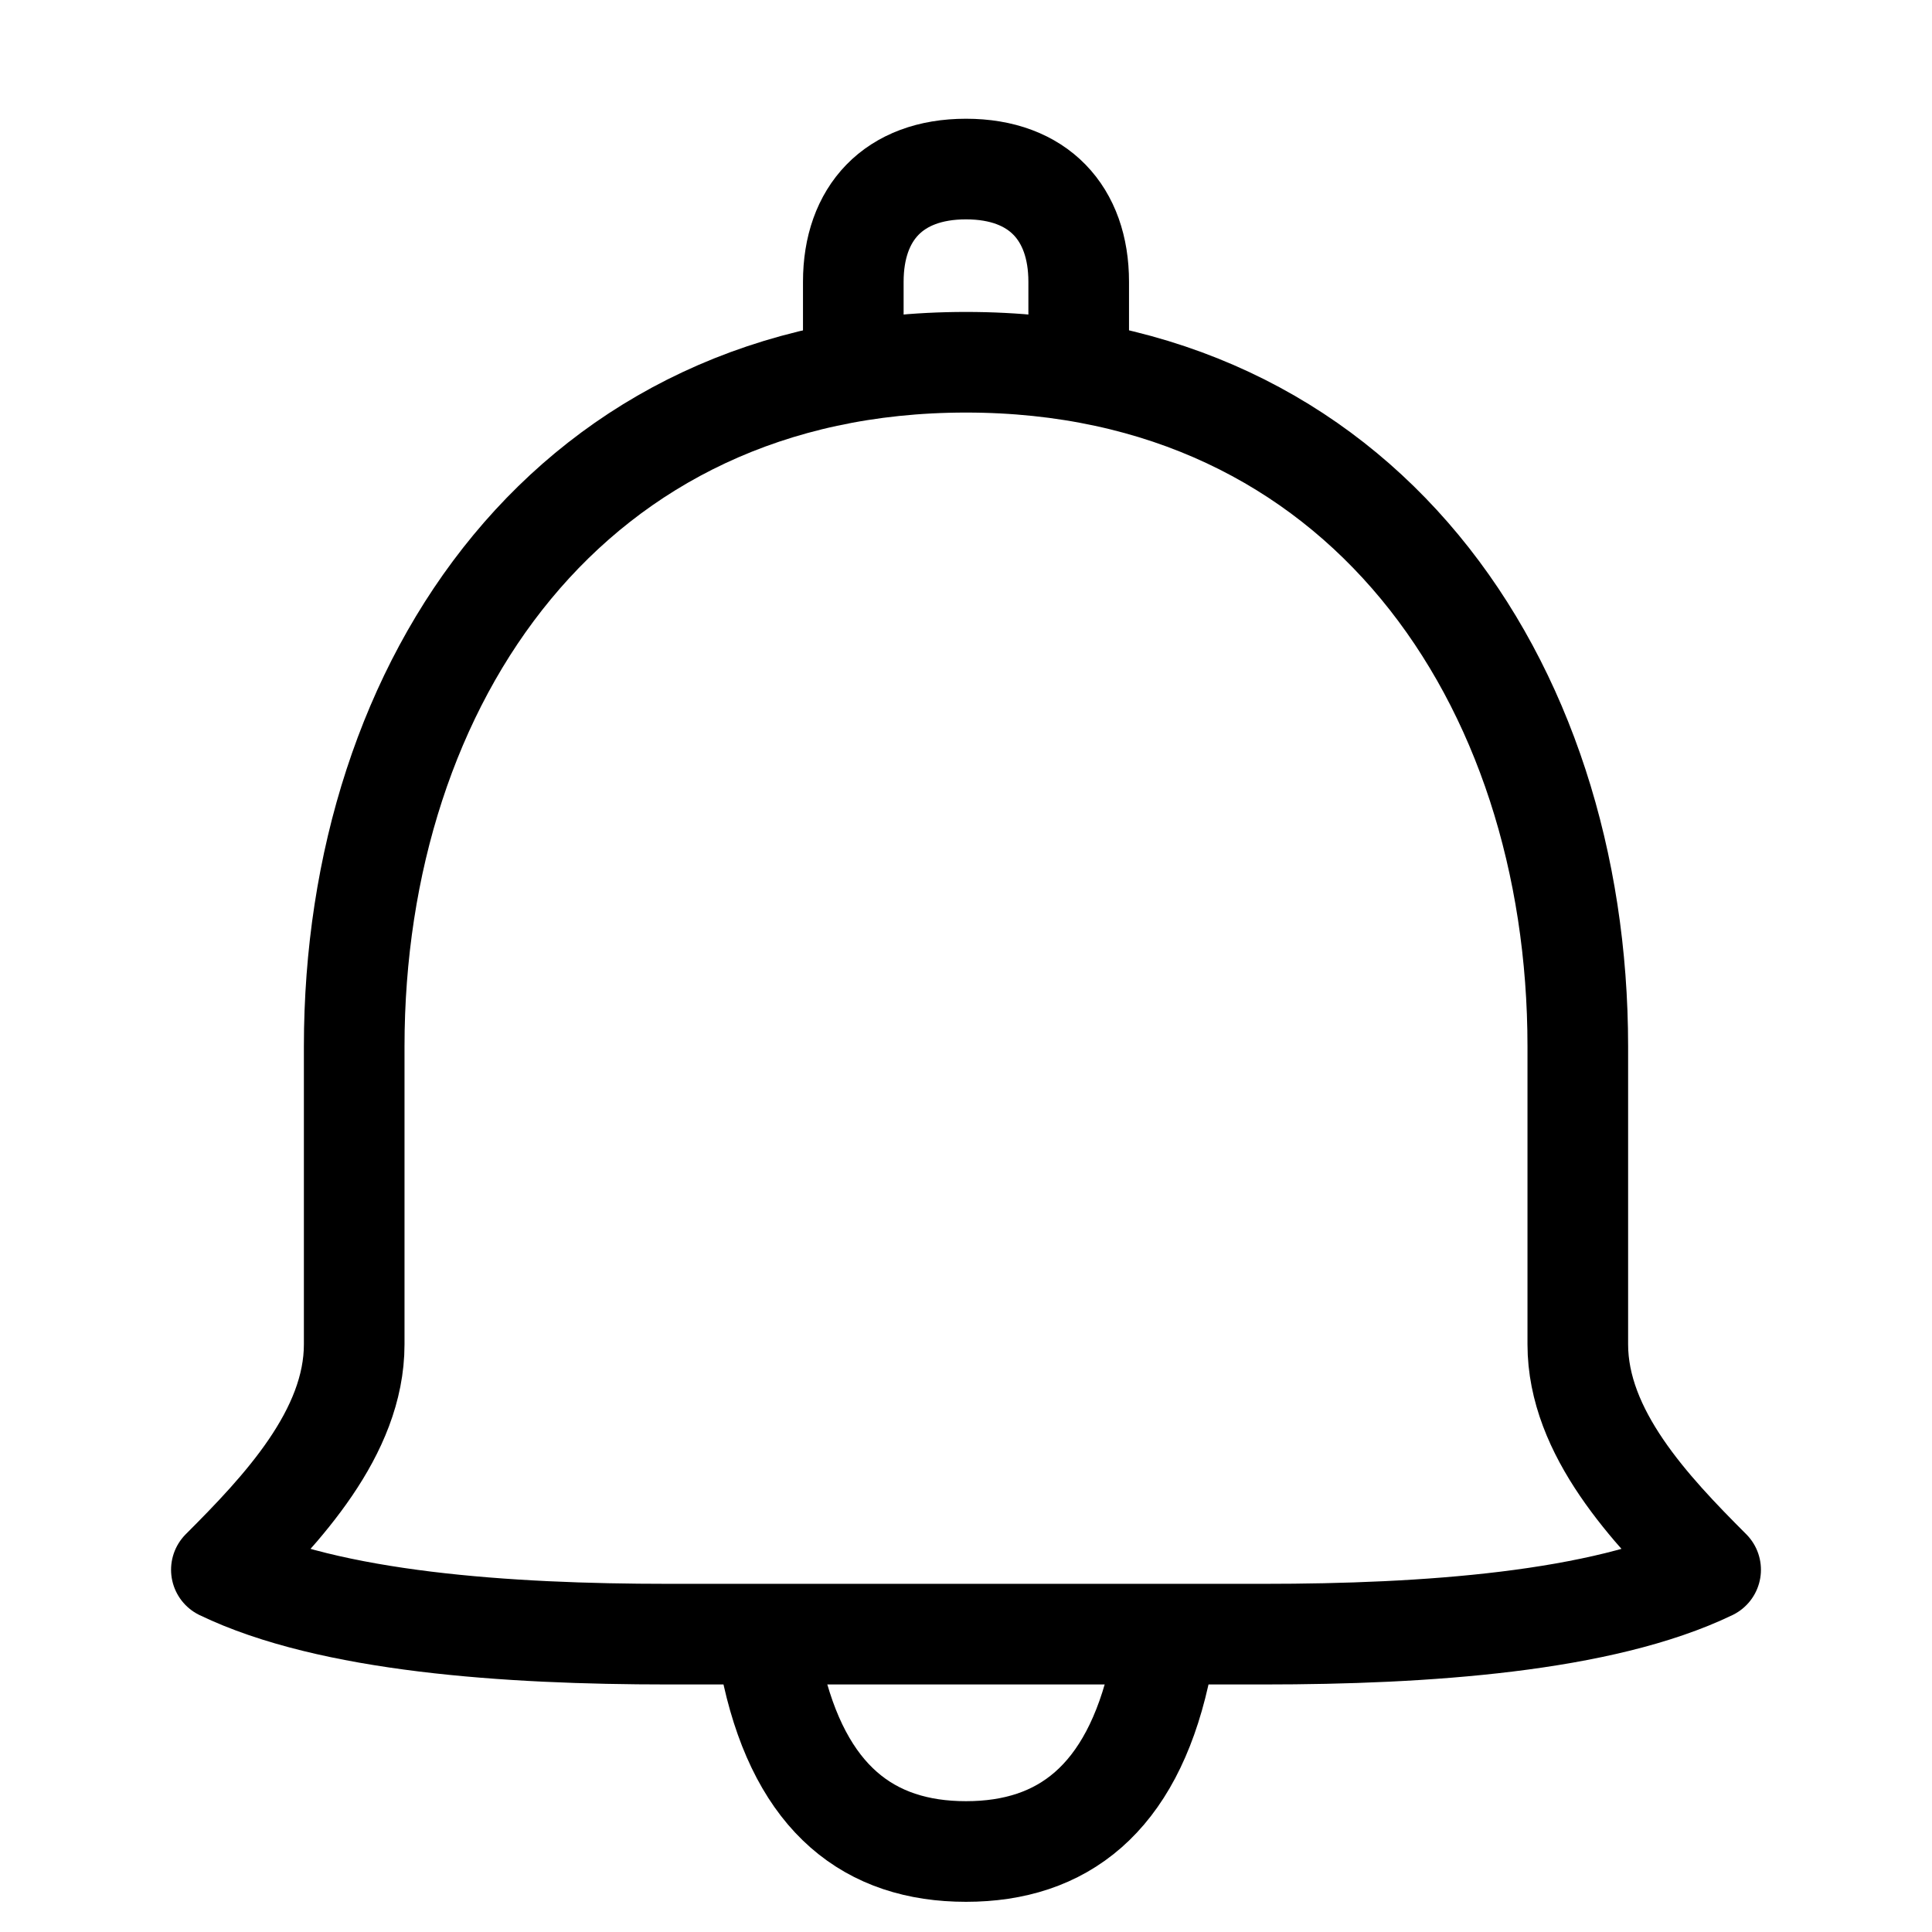
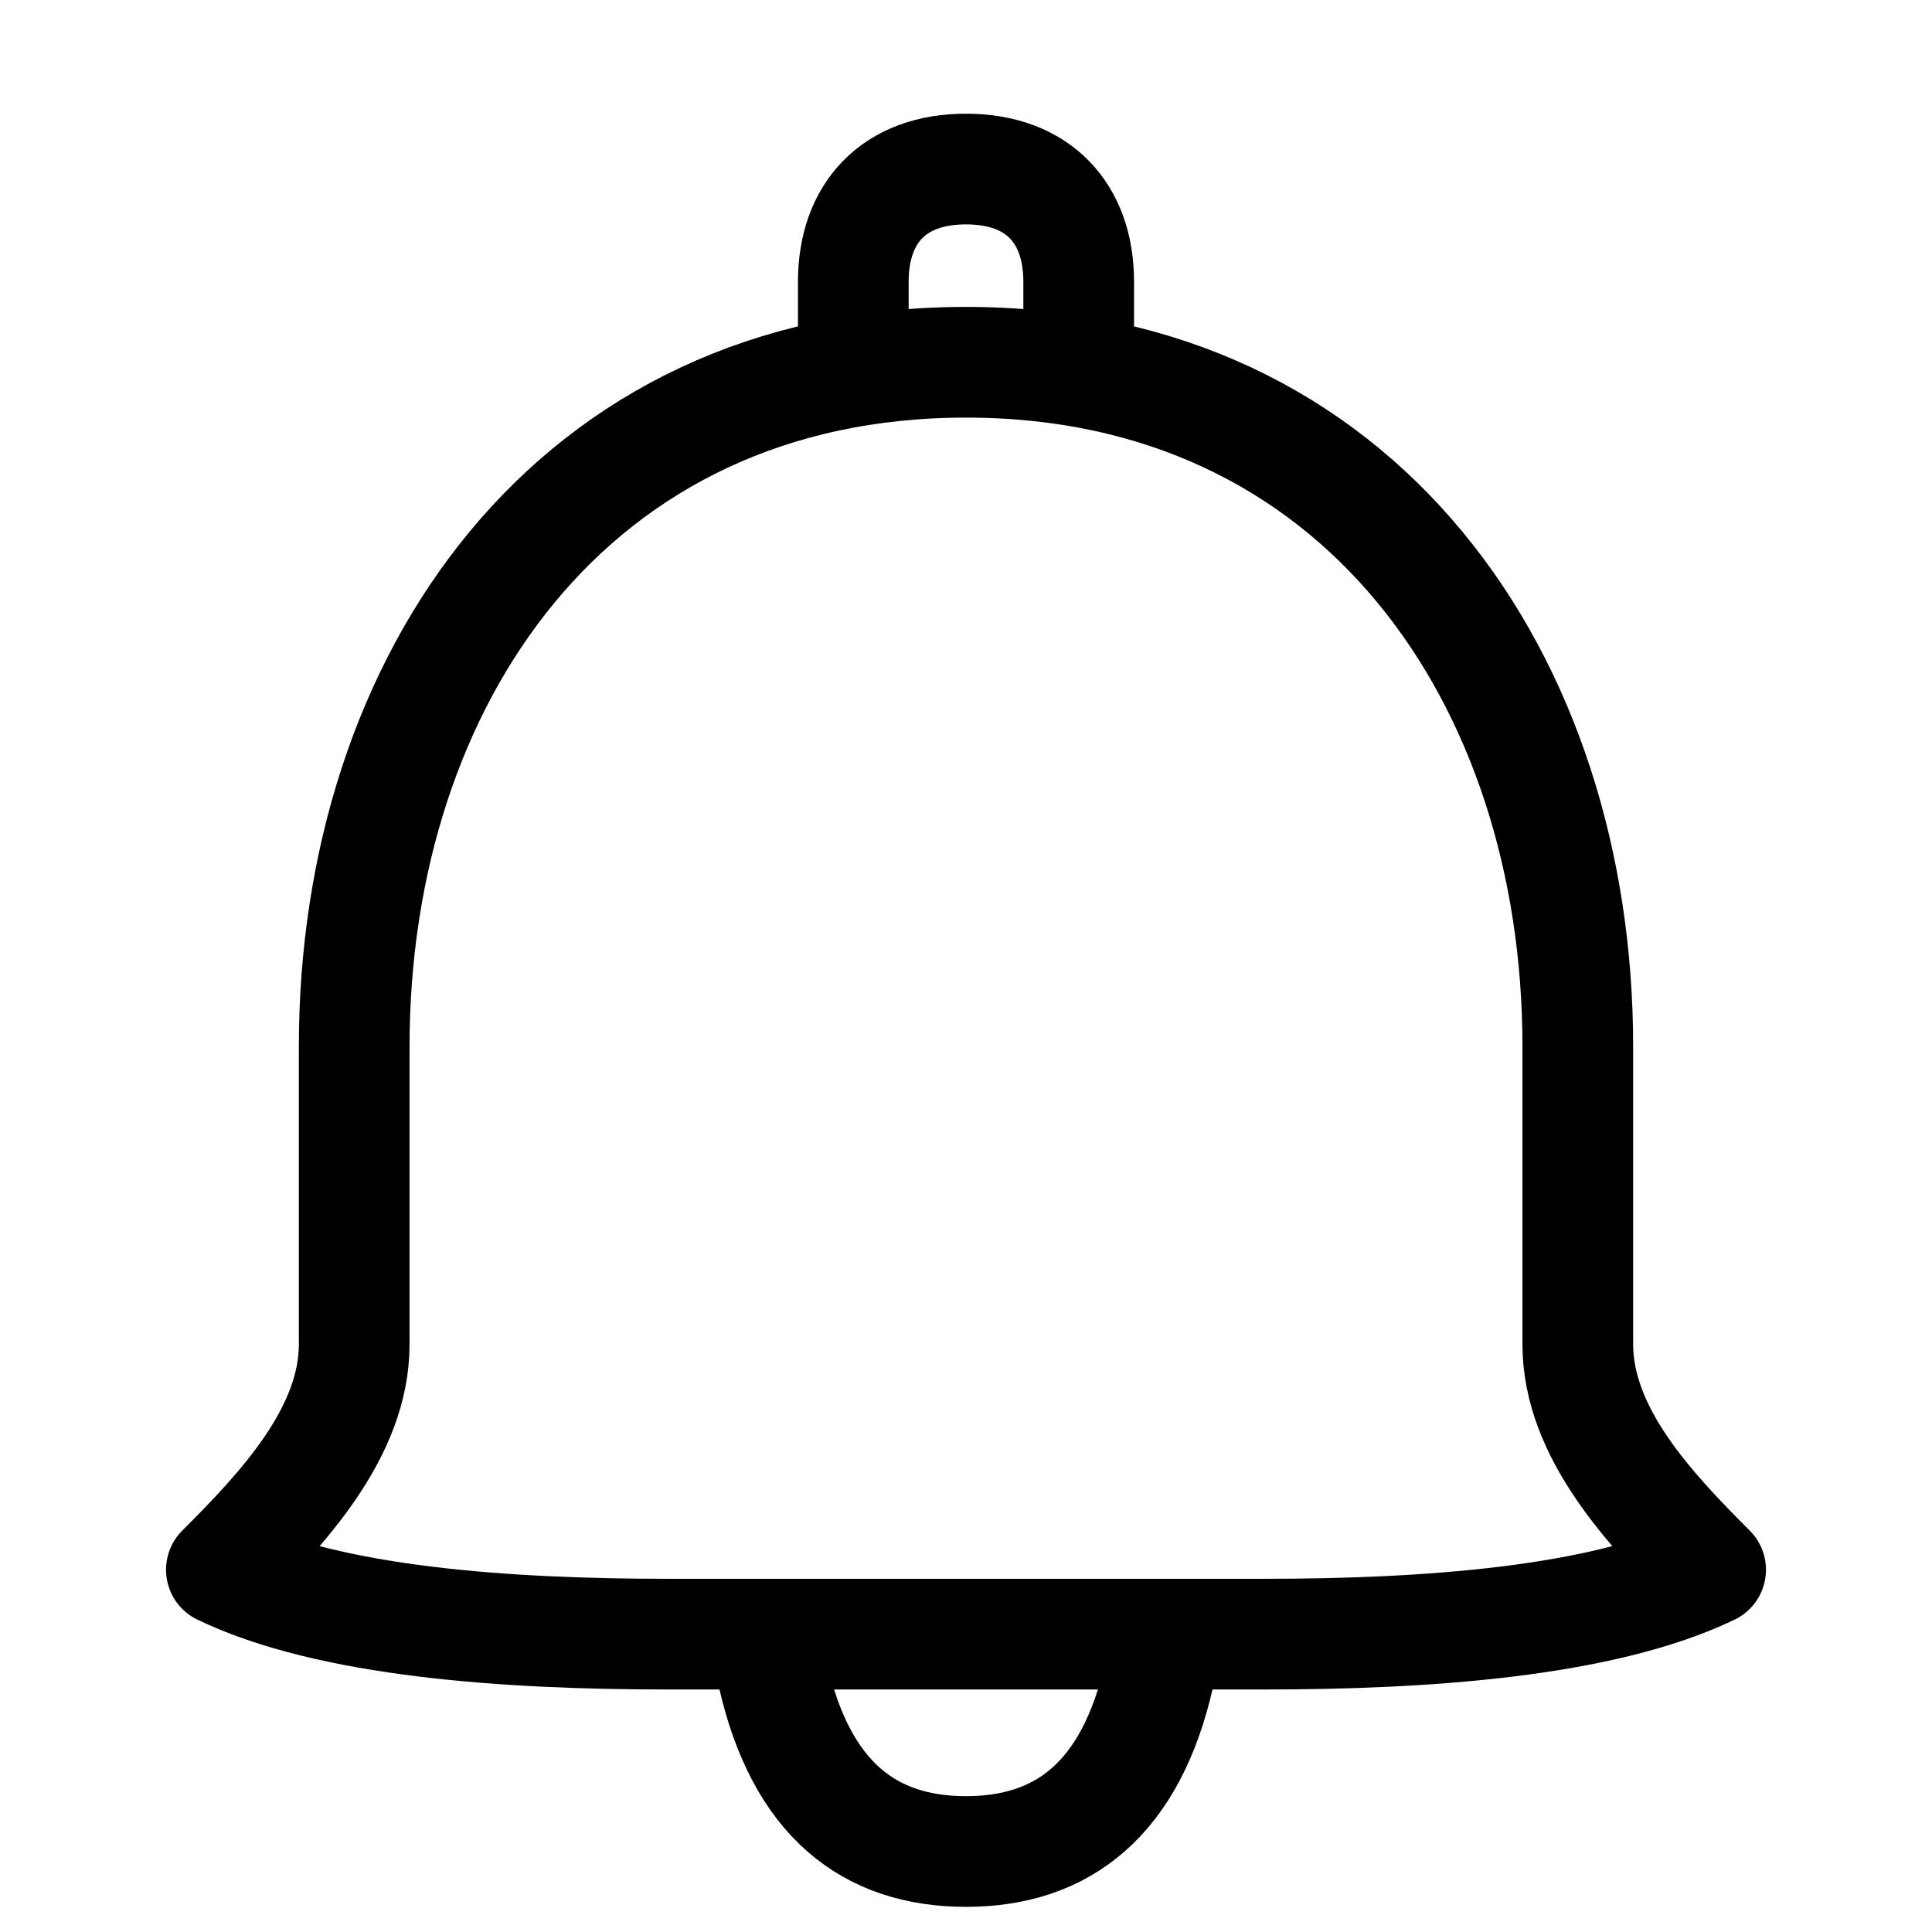
- <svg xmlns="http://www.w3.org/2000/svg" viewBox="0 0 48 48" fill="none" stroke="#000" stroke-width="2.5" stroke-linecap="round" stroke-linejoin="round">
+ <svg xmlns="http://www.w3.org/2000/svg" viewBox="0 0 48 48" fill="none" stroke="#000" stroke-width="2.75" stroke-linecap="round" stroke-linejoin="round">
  <path d="M24 9c-9.8 0-15.2 7.9-15.2 17v7.4c0 2.2-1.8 4.1-3.3 5.6 2.7 1.3 7.1 1.6 11.1 1.6h14.8c4 0 8.4-.3 11.1-1.6-1.5-1.5-3.3-3.4-3.3-5.6V26C39.2 16.9 33.8 9 24 9Z" />
  <path d="M19.2 41.6c.7 3.1 2.4 4.4 4.8 4.4s4.1-1.3 4.8-4.4" />
  <path d="M21.2 8.9V7c0-1.7 1-2.8 2.8-2.8s2.8 1.1 2.8 2.8v1.9" />
</svg>
